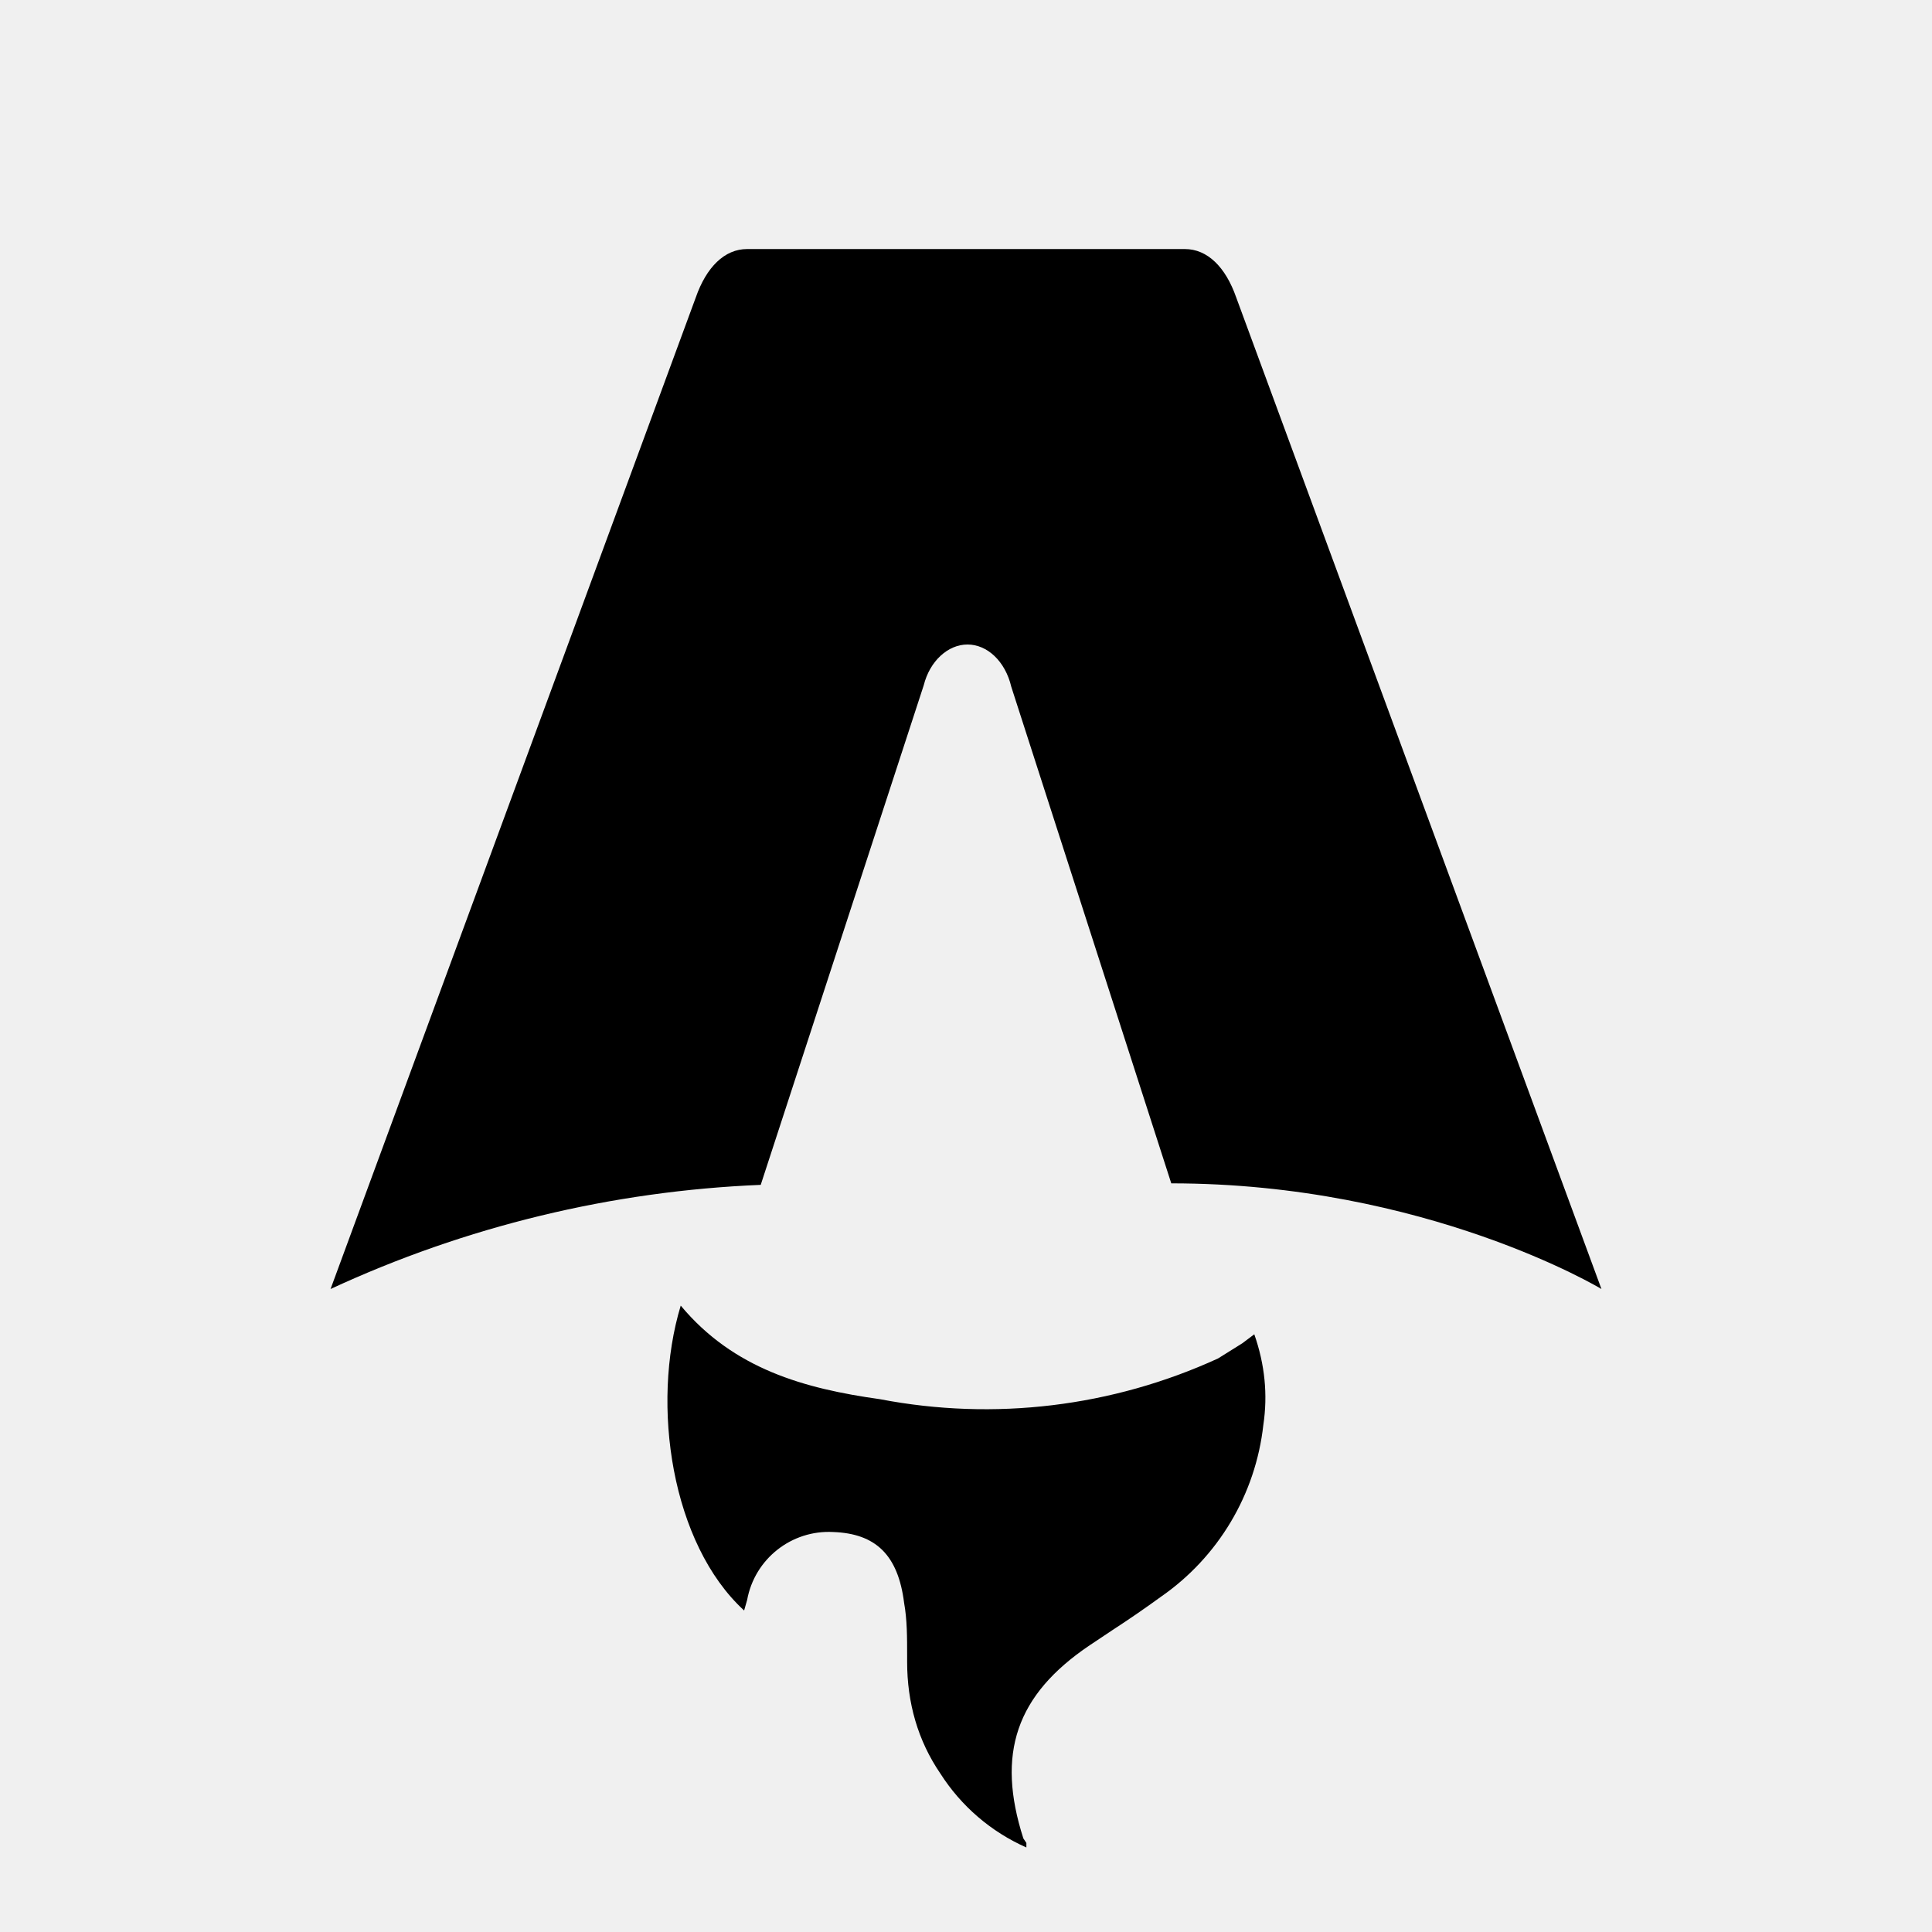
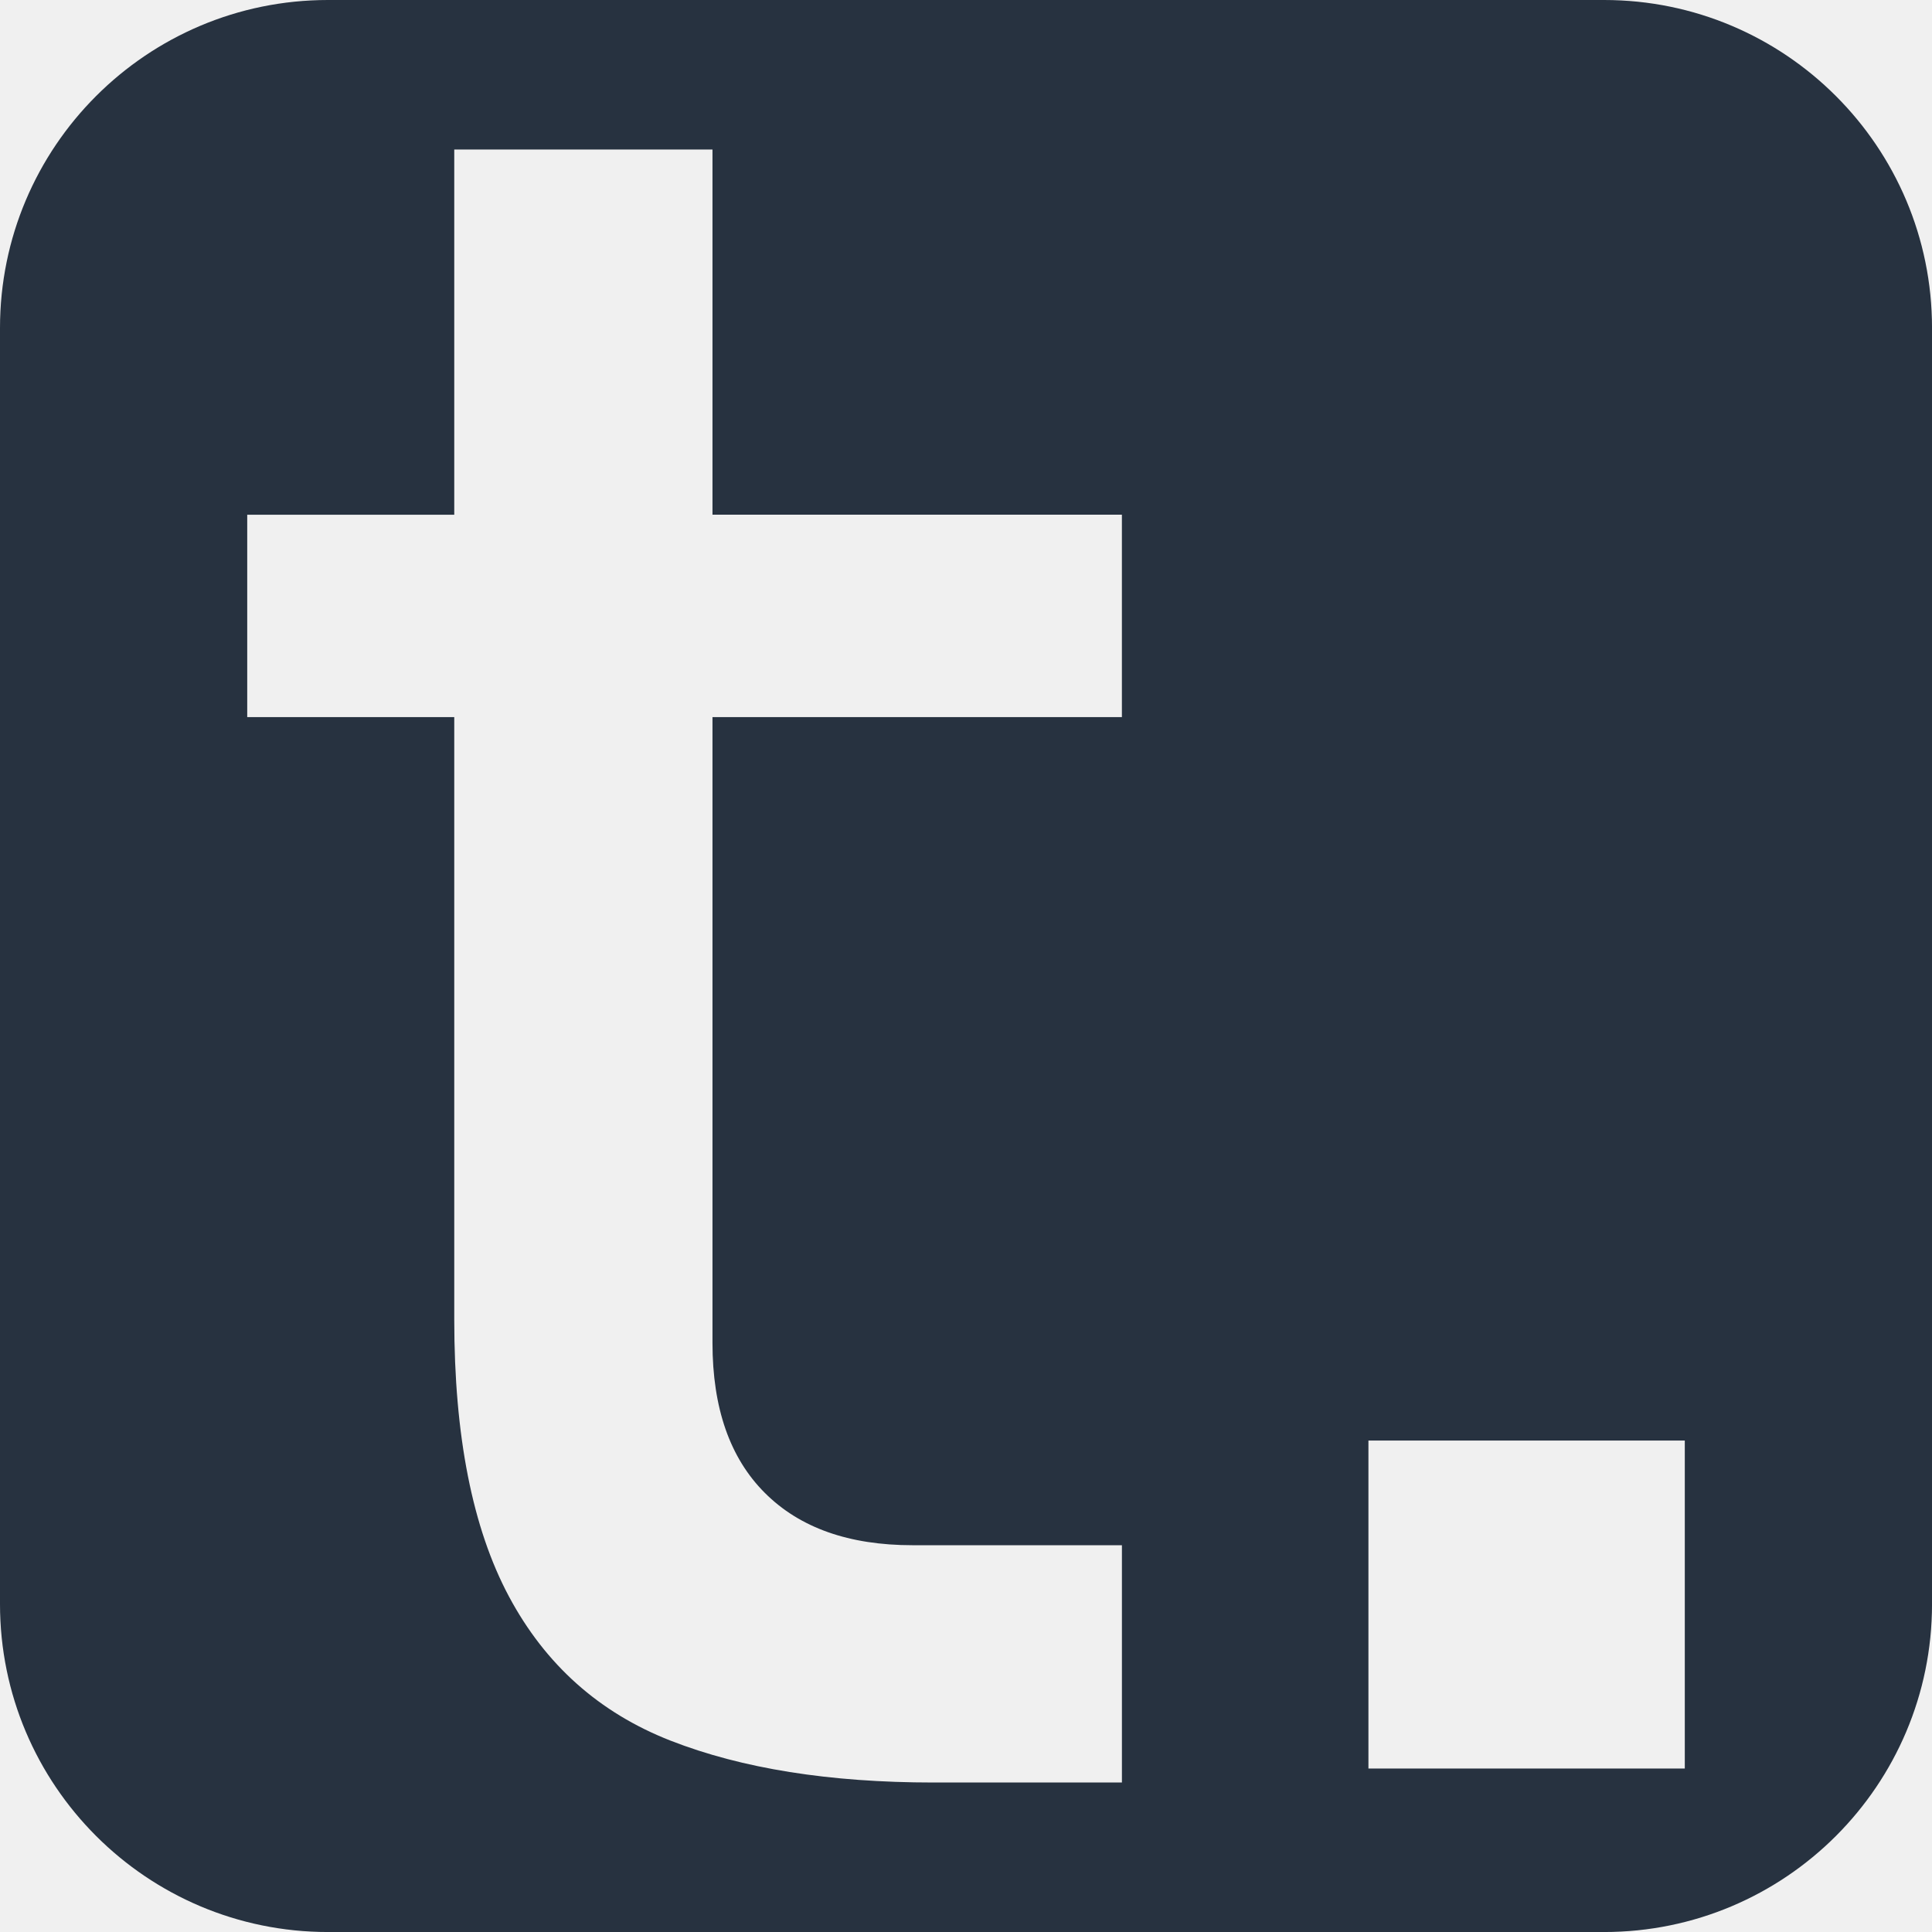
- <svg xmlns="http://www.w3.org/2000/svg" fill="none" viewBox="0 0 128 128">
-   <path d="M50.4 78.5a75.1 75.1 0 0 0-28.5 6.9l24.2-65.7c.7-2 1.9-3.2 3.4-3.2h29c1.5 0 2.7 1.2 3.4 3.2l24.2 65.7s-11.6-7-28.5-7L67 45.5c-.4-1.7-1.6-2.8-2.9-2.8-1.3 0-2.5 1.1-2.9 2.7L50.4 78.5Zm-1.1 28.2Zm-4.2-20.2c-2 6.6-.6 15.8 4.2 20.2a17.5 17.5 0 0 1 .2-.7 5.5 5.5 0 0 1 5.7-4.5c2.8.1 4.3 1.5 4.7 4.7.2 1.1.2 2.3.2 3.5v.4c0 2.7.7 5.2 2.2 7.4a13 13 0 0 0 5.7 4.9v-.3l-.2-.3c-1.8-5.6-.5-9.5 4.4-12.8l1.5-1a73 73 0 0 0 3.2-2.2 16 16 0 0 0 6.8-11.4c.3-2 .1-4-.6-6l-.8.6-1.6 1a37 37 0 0 1-22.4 2.7c-5-.7-9.7-2-13.2-6.2Z" />
-   <style>
-         path { fill: #000; }
-         @media (prefers-color-scheme: dark) {
-             path { fill: #FFF; }
-         }
+ <svg xmlns="http://www.w3.org/2000/svg" id="a" data-name="Layer 1" viewBox="0 0 836.33 836.33">
+   <defs>
+     <style>
+ 	  path {
+ 		fill: #273240;
+ 	  }
+ 	  @media (prefers-color-scheme: dark) {
+ 		path { fill: #ffffff; }
+ 	  }
+       .b {
+         stroke-width: 0px;
+       }
    </style>
+   </defs>
+   <path class="b" d="M694.36,0H141.98C63.57,0,0,63.57,0,141.98v552.38c0,78.41,63.57,141.98,141.98,141.98h552.38c78.41,0,141.98-63.57,141.98-141.98V141.98C836.33,63.57,772.77,0,694.36,0ZM485.65,310.42h-177.23v270.87c0,28.2,7.55,49.86,22.66,64.95,15.09,15.11,36.41,22.66,63.94,22.66h90.64v102.72h-81.58c-44.98,0-82.92-6.05-113.8-18.12-30.88-12.08-54.2-32.89-69.98-62.44-15.78-29.53-23.66-69.48-23.66-119.83v-260.81h-89.62v-87.61h89.62V64.71h111.78v158.09h177.23v87.61ZM729.32,765.57h-136.95v-141.98h136.95v141.98Z" />
</svg>
